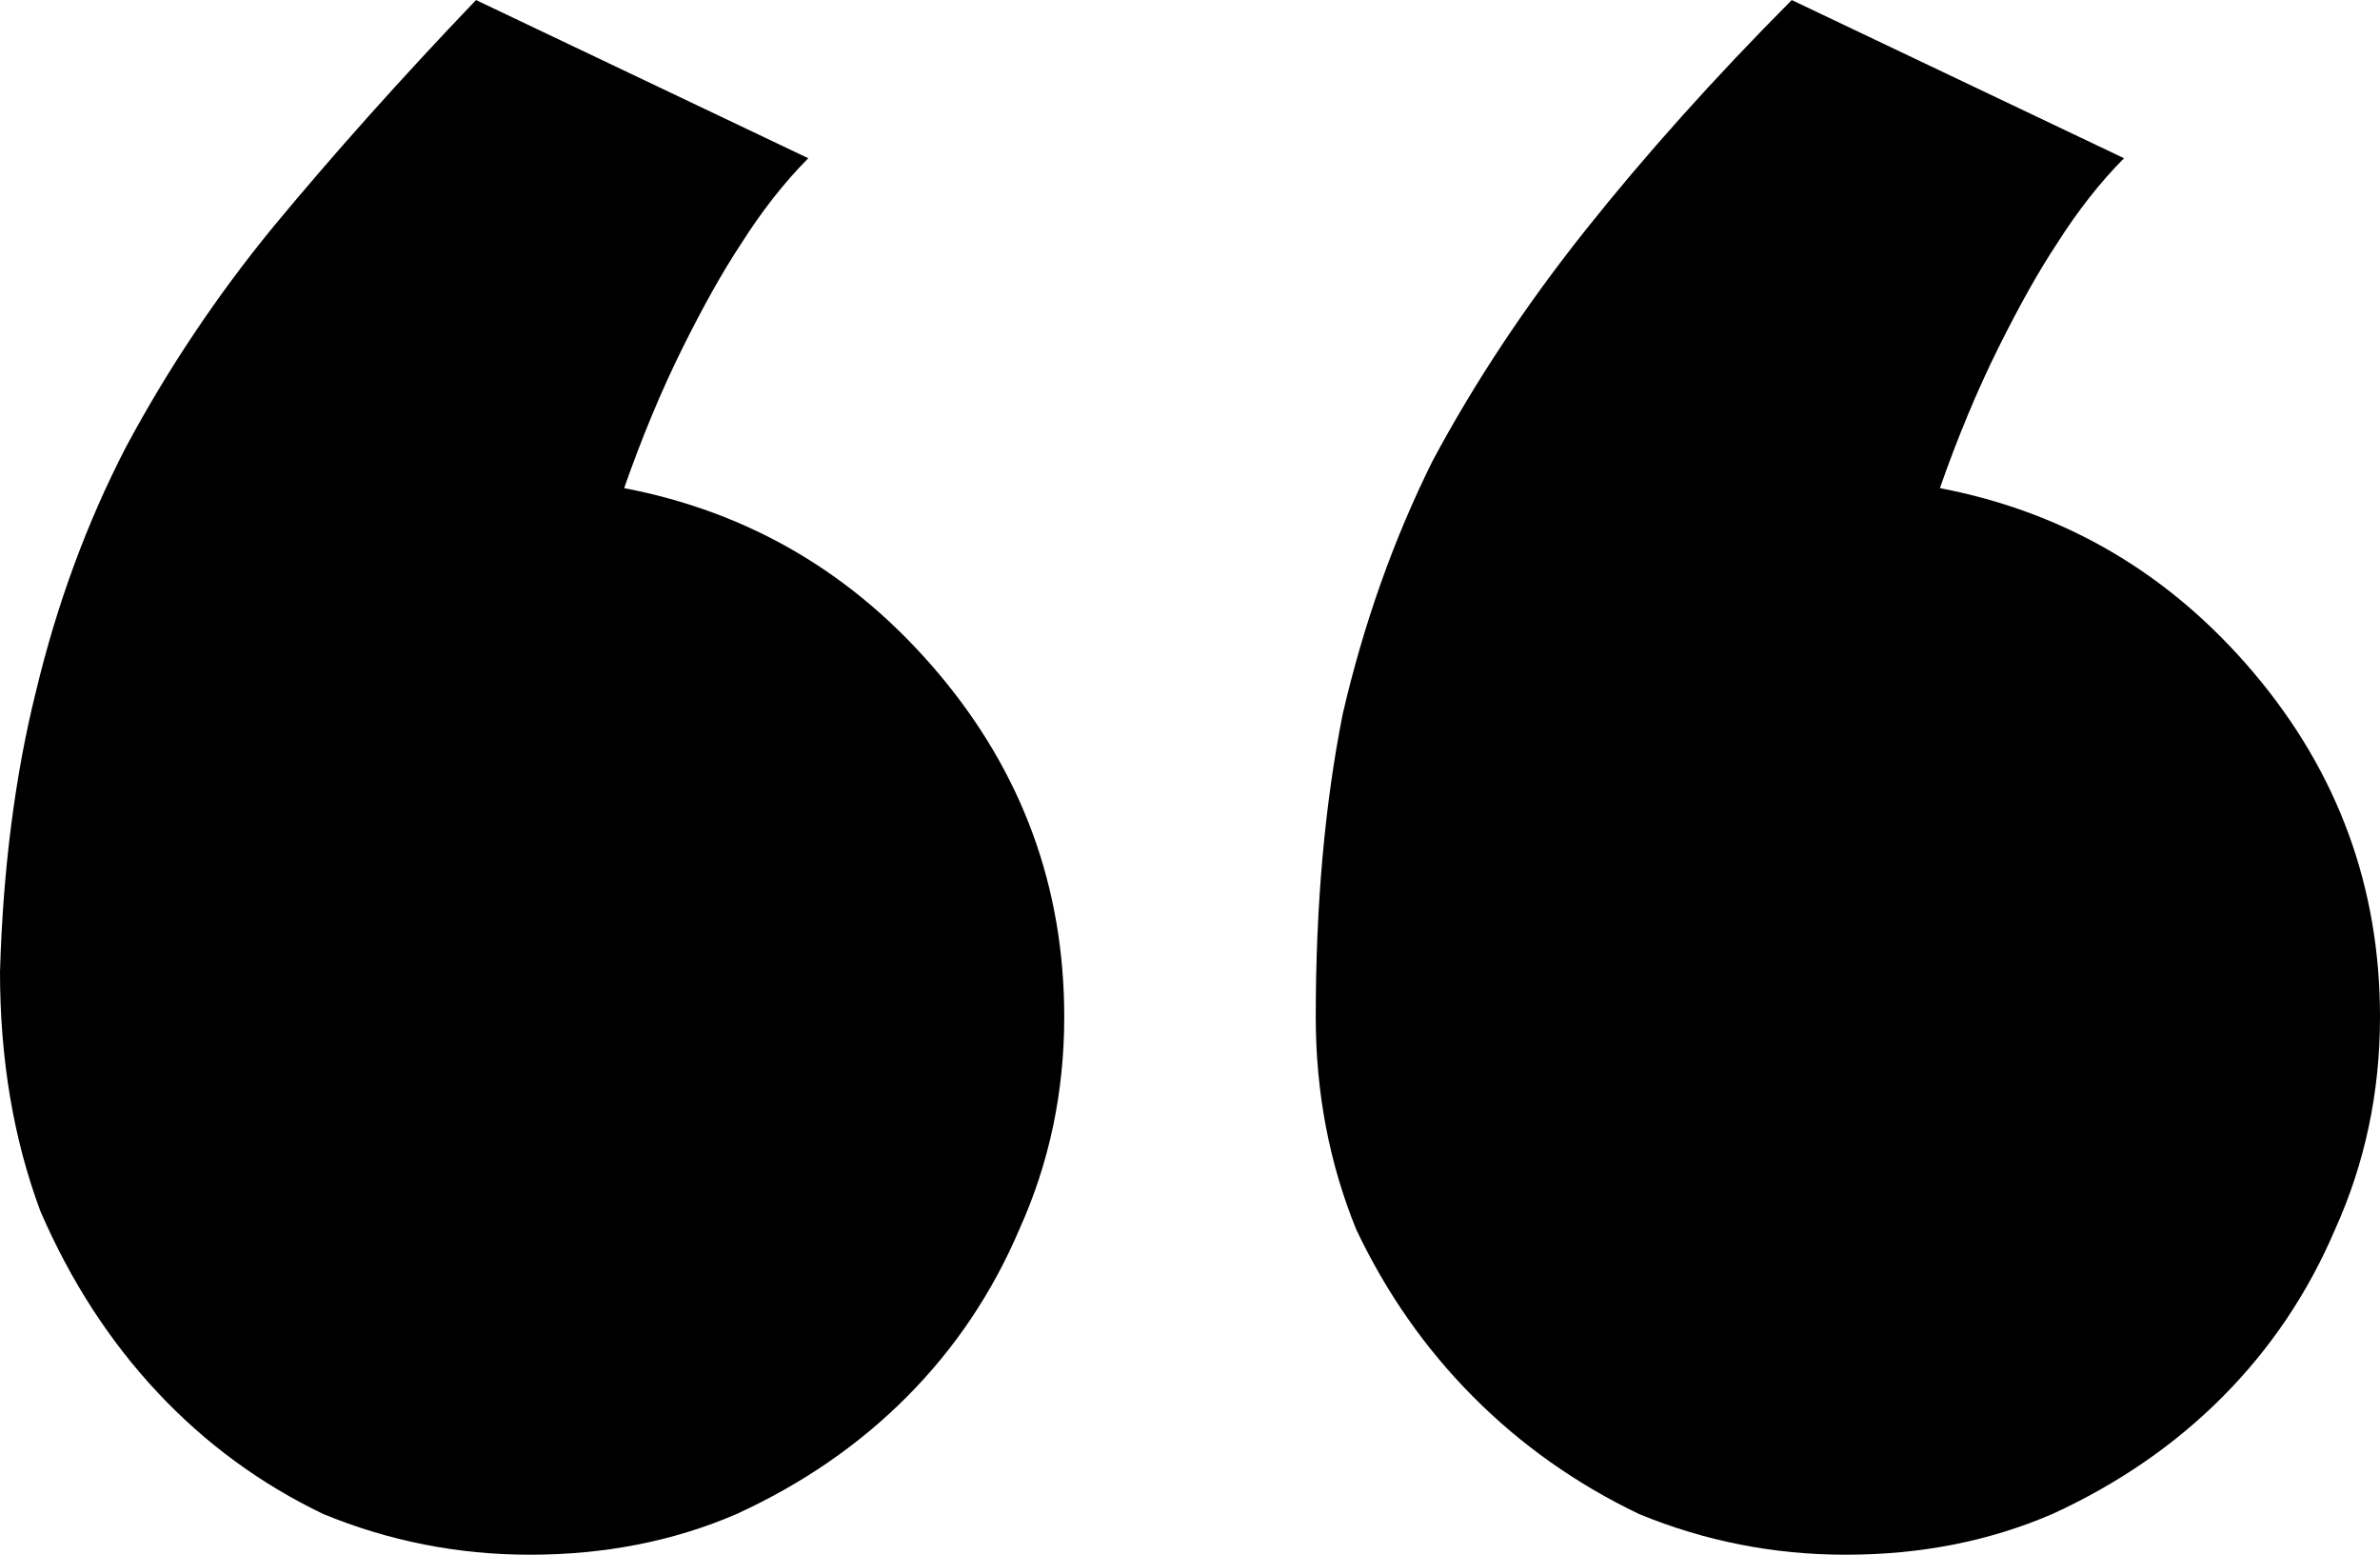
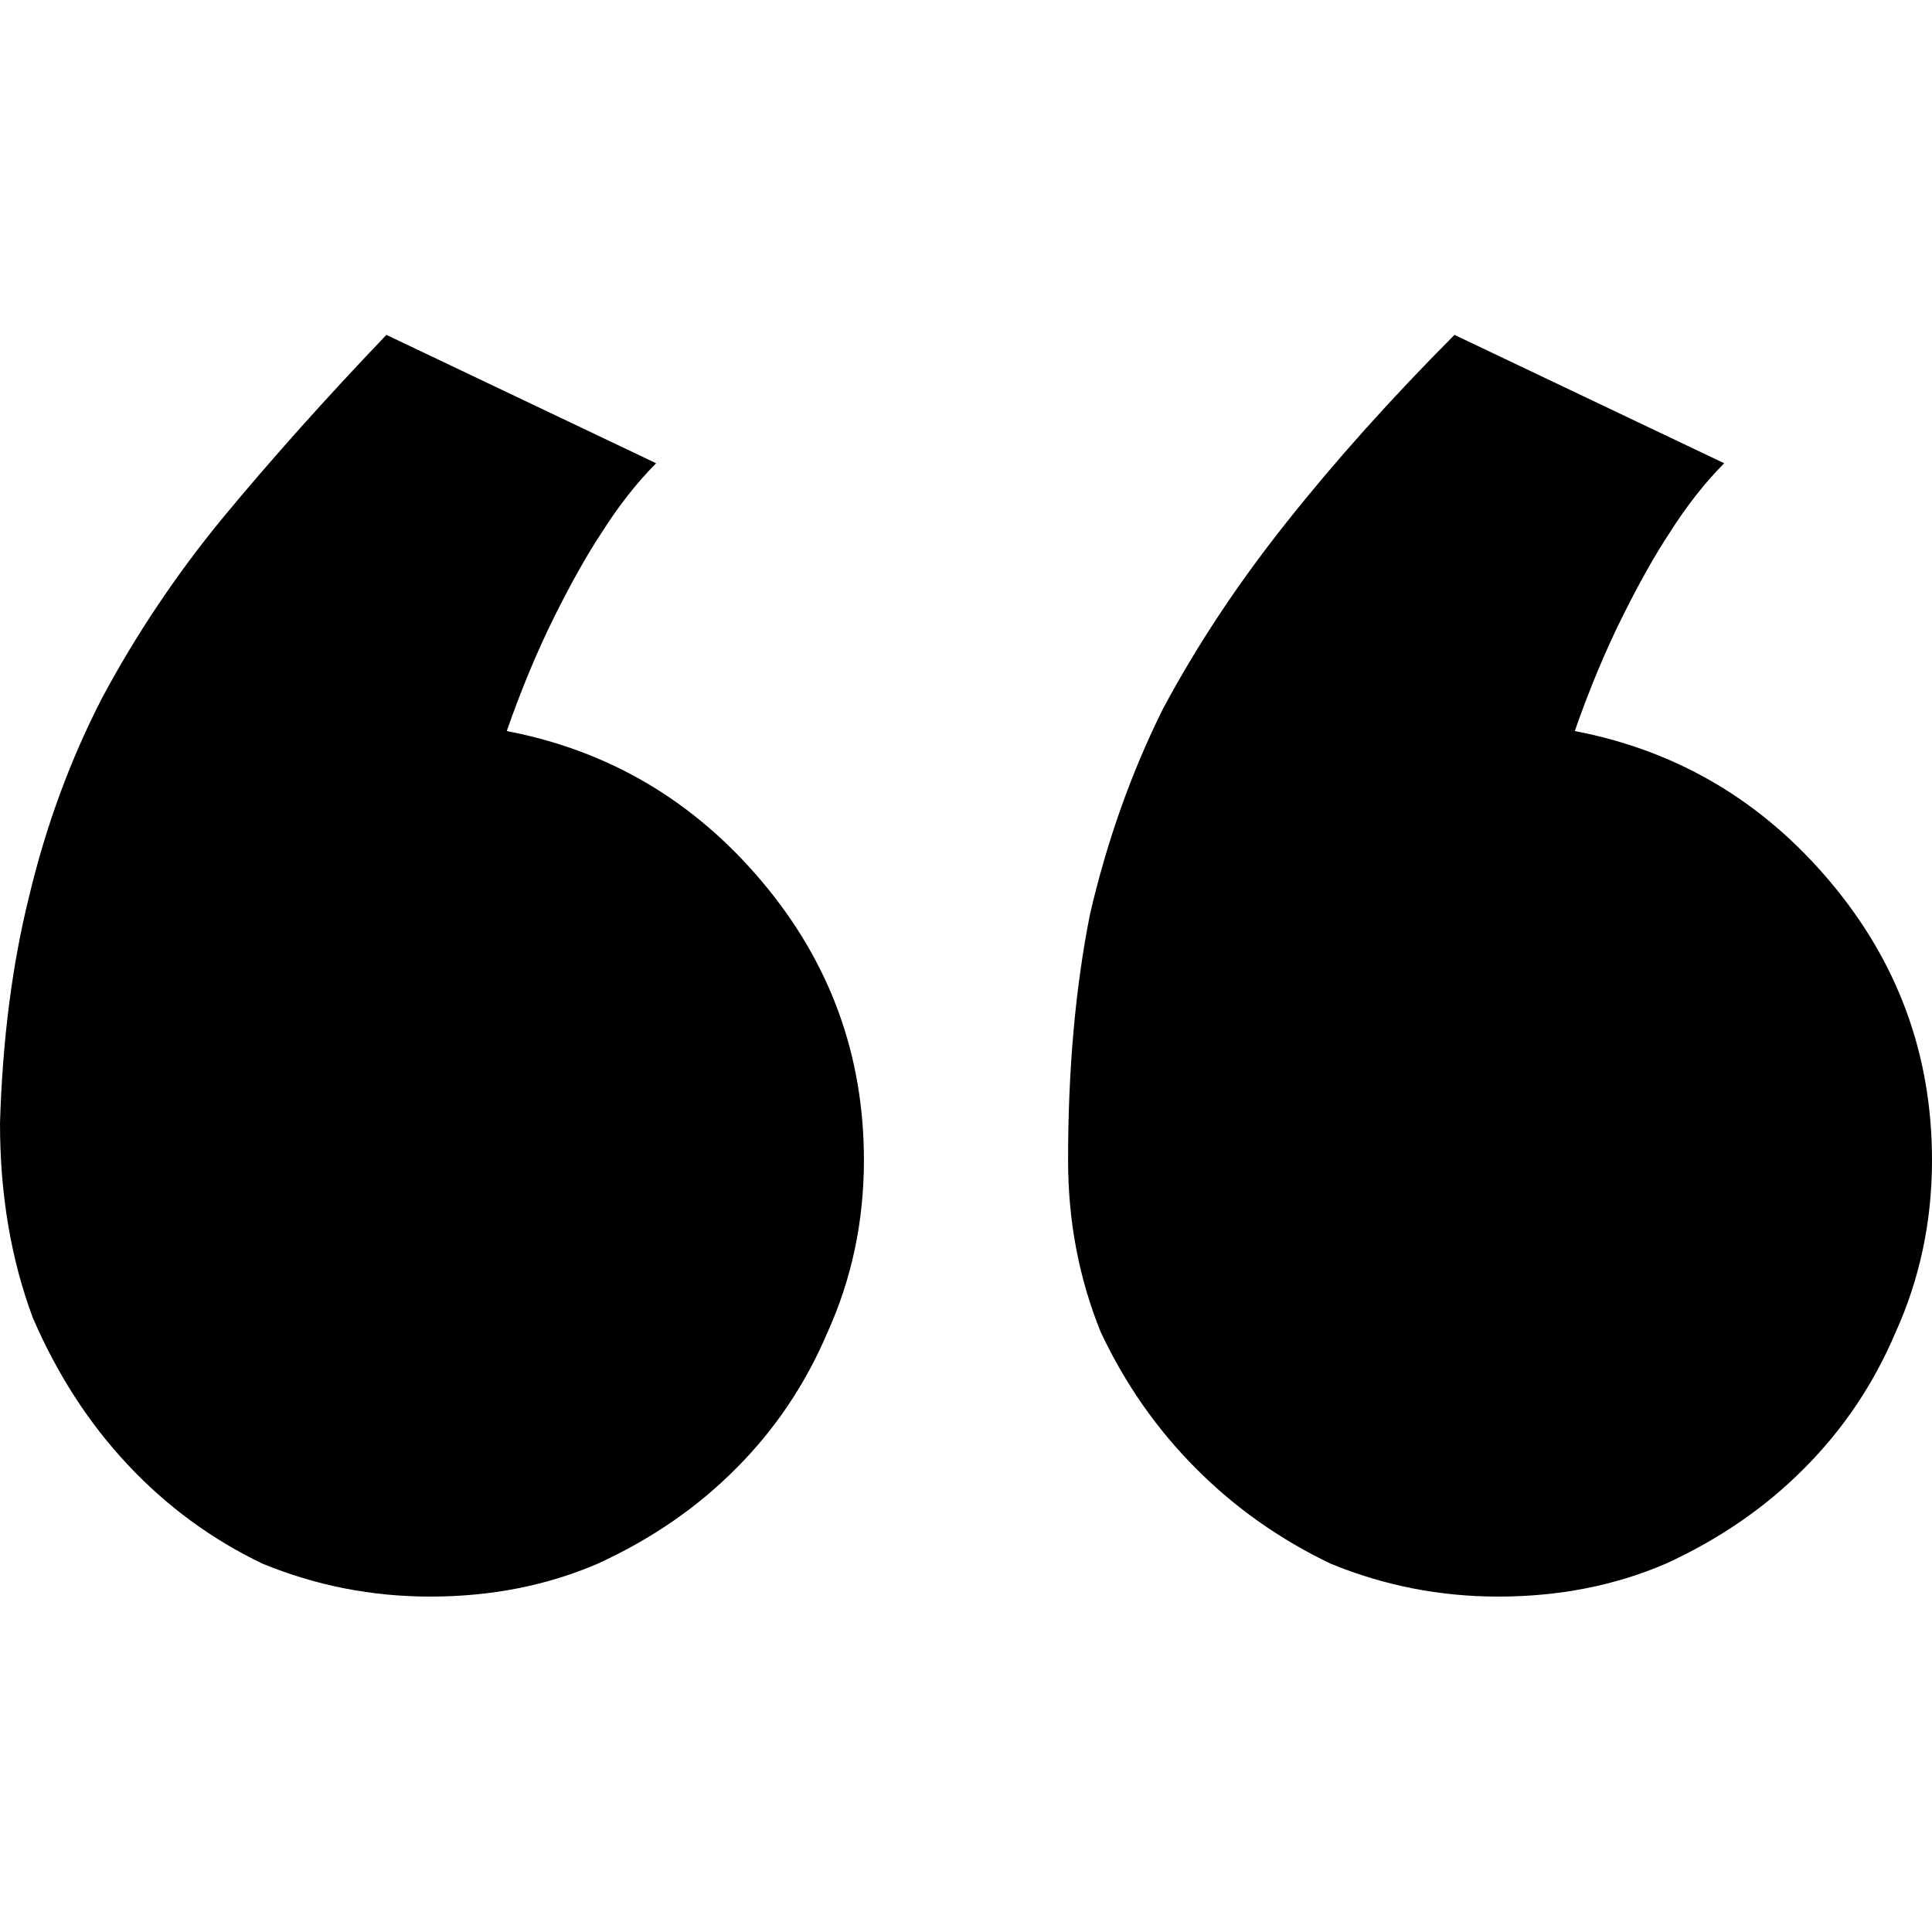
- <svg xmlns="http://www.w3.org/2000/svg" fill="currentColor" viewBox="0 0 49 32">
-   <path d="m27.089 20.93c0-2.295 0.185-4.372 0.555-6.232 0.431-1.861 1.048-3.597 1.849-5.209 0.863-1.612 1.911-3.194 3.143-4.744 1.233-1.55 2.65-3.132 4.253-4.744l6.841 3.256c-0.493 0.496-0.955 1.085-1.387 1.767-0.37 0.558-0.77 1.271-1.202 2.139-0.431 0.868-0.832 1.829-1.202 2.884 2.589 0.496 4.746 1.768 6.472 3.814s2.589 4.403 2.589 7.07c0 1.55-0.308 3.008-0.924 4.372-0.555 1.302-1.325 2.45-2.311 3.442-0.986 0.992-2.157 1.798-3.513 2.419-1.294 0.558-2.712 0.837-4.253 0.837-1.479 0-2.897-0.279-4.253-0.837-1.294-0.62-2.435-1.426-3.421-2.419-0.986-0.992-1.787-2.139-2.404-3.442-0.555-1.364-0.832-2.822-0.832-4.372zm-27.089-0.93c0.062-2.108 0.308-4.031 0.74-5.767 0.431-1.798 1.048-3.473 1.849-5.023 0.863-1.612 1.88-3.132 3.051-4.558 1.233-1.488 2.619-3.039 4.16-4.651l6.841 3.256c-0.493 0.496-0.955 1.085-1.387 1.767-0.37 0.558-0.77 1.271-1.202 2.139-0.431 0.868-0.832 1.829-1.202 2.884 2.589 0.496 4.746 1.768 6.472 3.814 1.726 2.046 2.589 4.403 2.589 7.07 0 1.55-0.308 3.008-0.924 4.372-0.555 1.302-1.325 2.45-2.311 3.442-0.986 0.992-2.157 1.798-3.513 2.419-1.294 0.558-2.712 0.837-4.253 0.837-1.479 0-2.897-0.279-4.253-0.837-1.294-0.62-2.435-1.457-3.421-2.512-0.986-1.054-1.787-2.295-2.404-3.721-0.555-1.488-0.832-3.132-0.832-4.93z" />
+ <svg xmlns="http://www.w3.org/2000/svg" width="18" height="18" viewBox="0 0 18 18" fill="none">
+   <path d="M9.951 10.809C9.951 9.966 10.019 9.203 10.155 8.519C10.313 7.836 10.54 7.198 10.834 6.606C11.151 6.013 11.536 5.432 11.989 4.863C12.441 4.293 12.962 3.712 13.551 3.12L16.064 4.316C15.883 4.498 15.713 4.715 15.555 4.965C15.419 5.17 15.272 5.432 15.113 5.751C14.955 6.07 14.807 6.423 14.672 6.811C15.623 6.993 16.415 7.46 17.049 8.212C17.683 8.963 18 9.829 18 10.809C18 11.378 17.887 11.914 17.66 12.415C17.457 12.893 17.174 13.315 16.811 13.679C16.449 14.044 16.019 14.34 15.521 14.568C15.045 14.773 14.524 14.875 13.959 14.875C13.415 14.875 12.894 14.773 12.396 14.568C11.921 14.34 11.502 14.044 11.14 13.679C10.777 13.315 10.483 12.893 10.257 12.415C10.053 11.914 9.951 11.378 9.951 10.809ZM0 10.467C0.023 9.692 0.113 8.986 0.272 8.348C0.43 7.688 0.657 7.073 0.951 6.503C1.268 5.911 1.642 5.353 2.072 4.829C2.525 4.282 3.034 3.712 3.6 3.12L6.113 4.316C5.932 4.498 5.762 4.715 5.604 4.965C5.468 5.17 5.321 5.432 5.162 5.751C5.004 6.07 4.857 6.423 4.721 6.811C5.672 6.993 6.464 7.46 7.098 8.212C7.732 8.963 8.049 9.829 8.049 10.809C8.049 11.378 7.936 11.914 7.709 12.415C7.506 12.893 7.223 13.315 6.86 13.679C6.498 14.044 6.068 14.34 5.57 14.568C5.094 14.773 4.574 14.875 4.008 14.875C3.464 14.875 2.943 14.773 2.445 14.568C1.97 14.34 1.551 14.032 1.189 13.645C0.826 13.258 0.532 12.802 0.306 12.278C0.102 11.731 0 11.128 0 10.467Z" fill="black" />
</svg>
